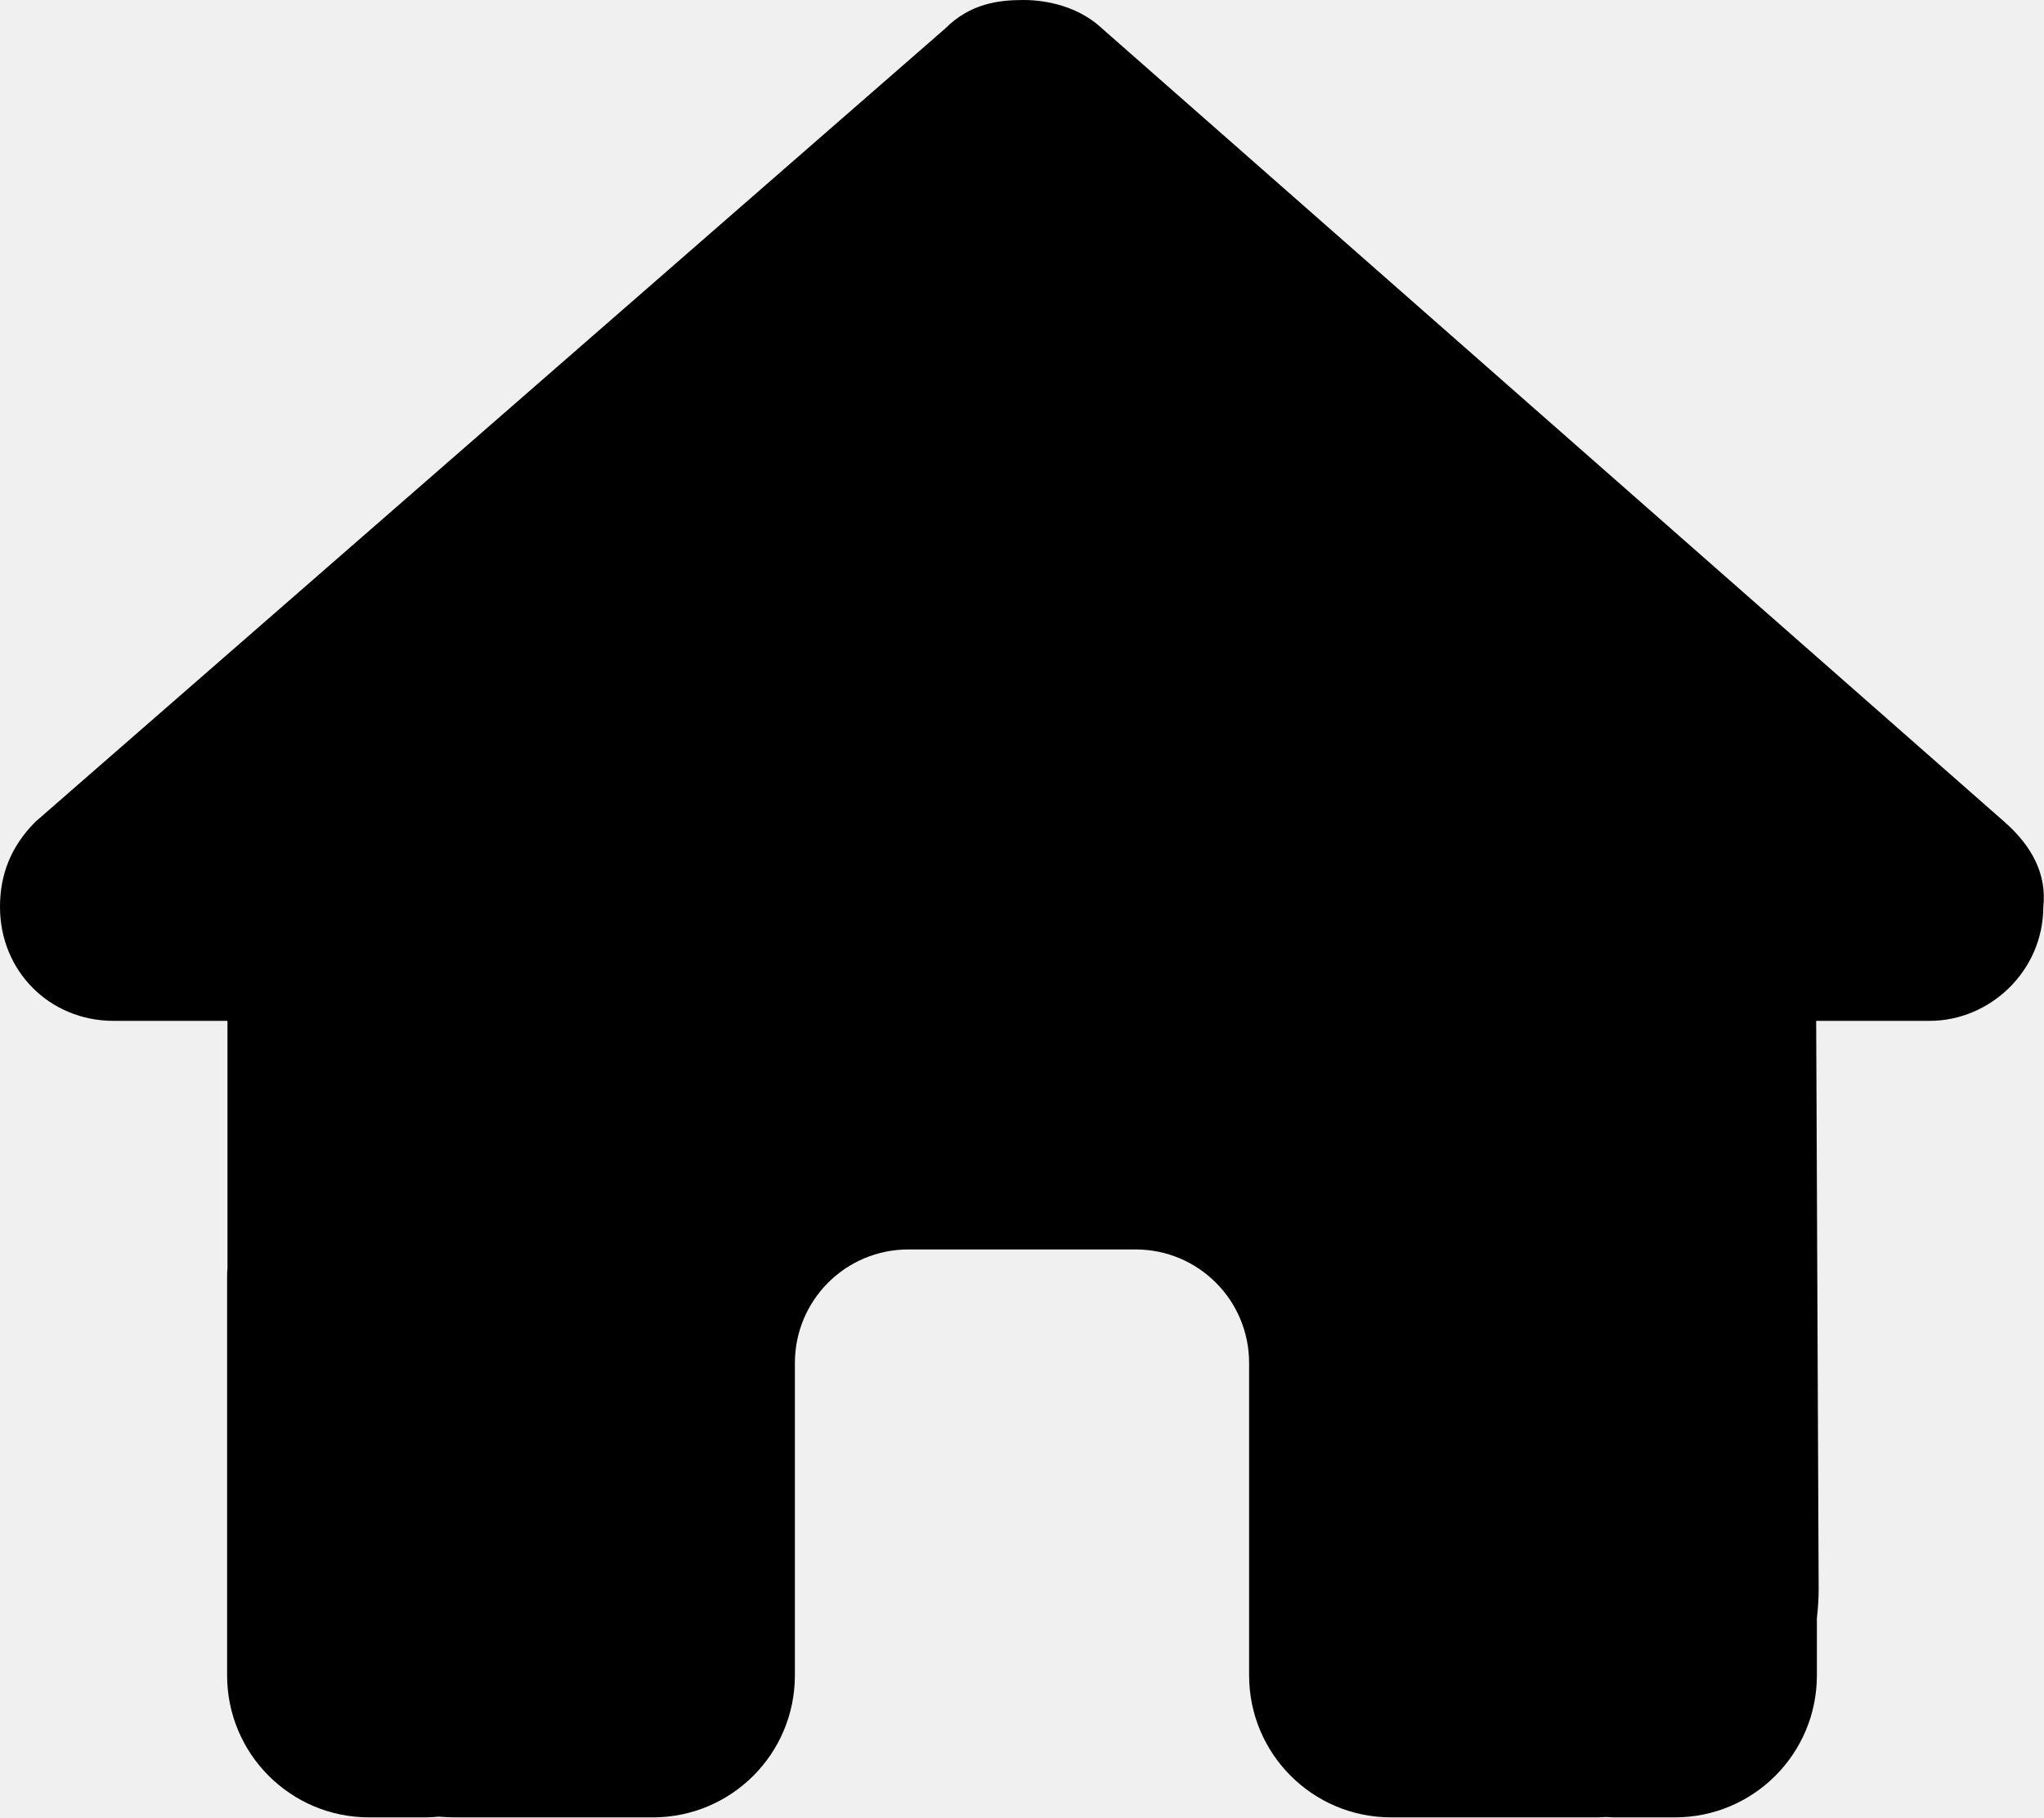
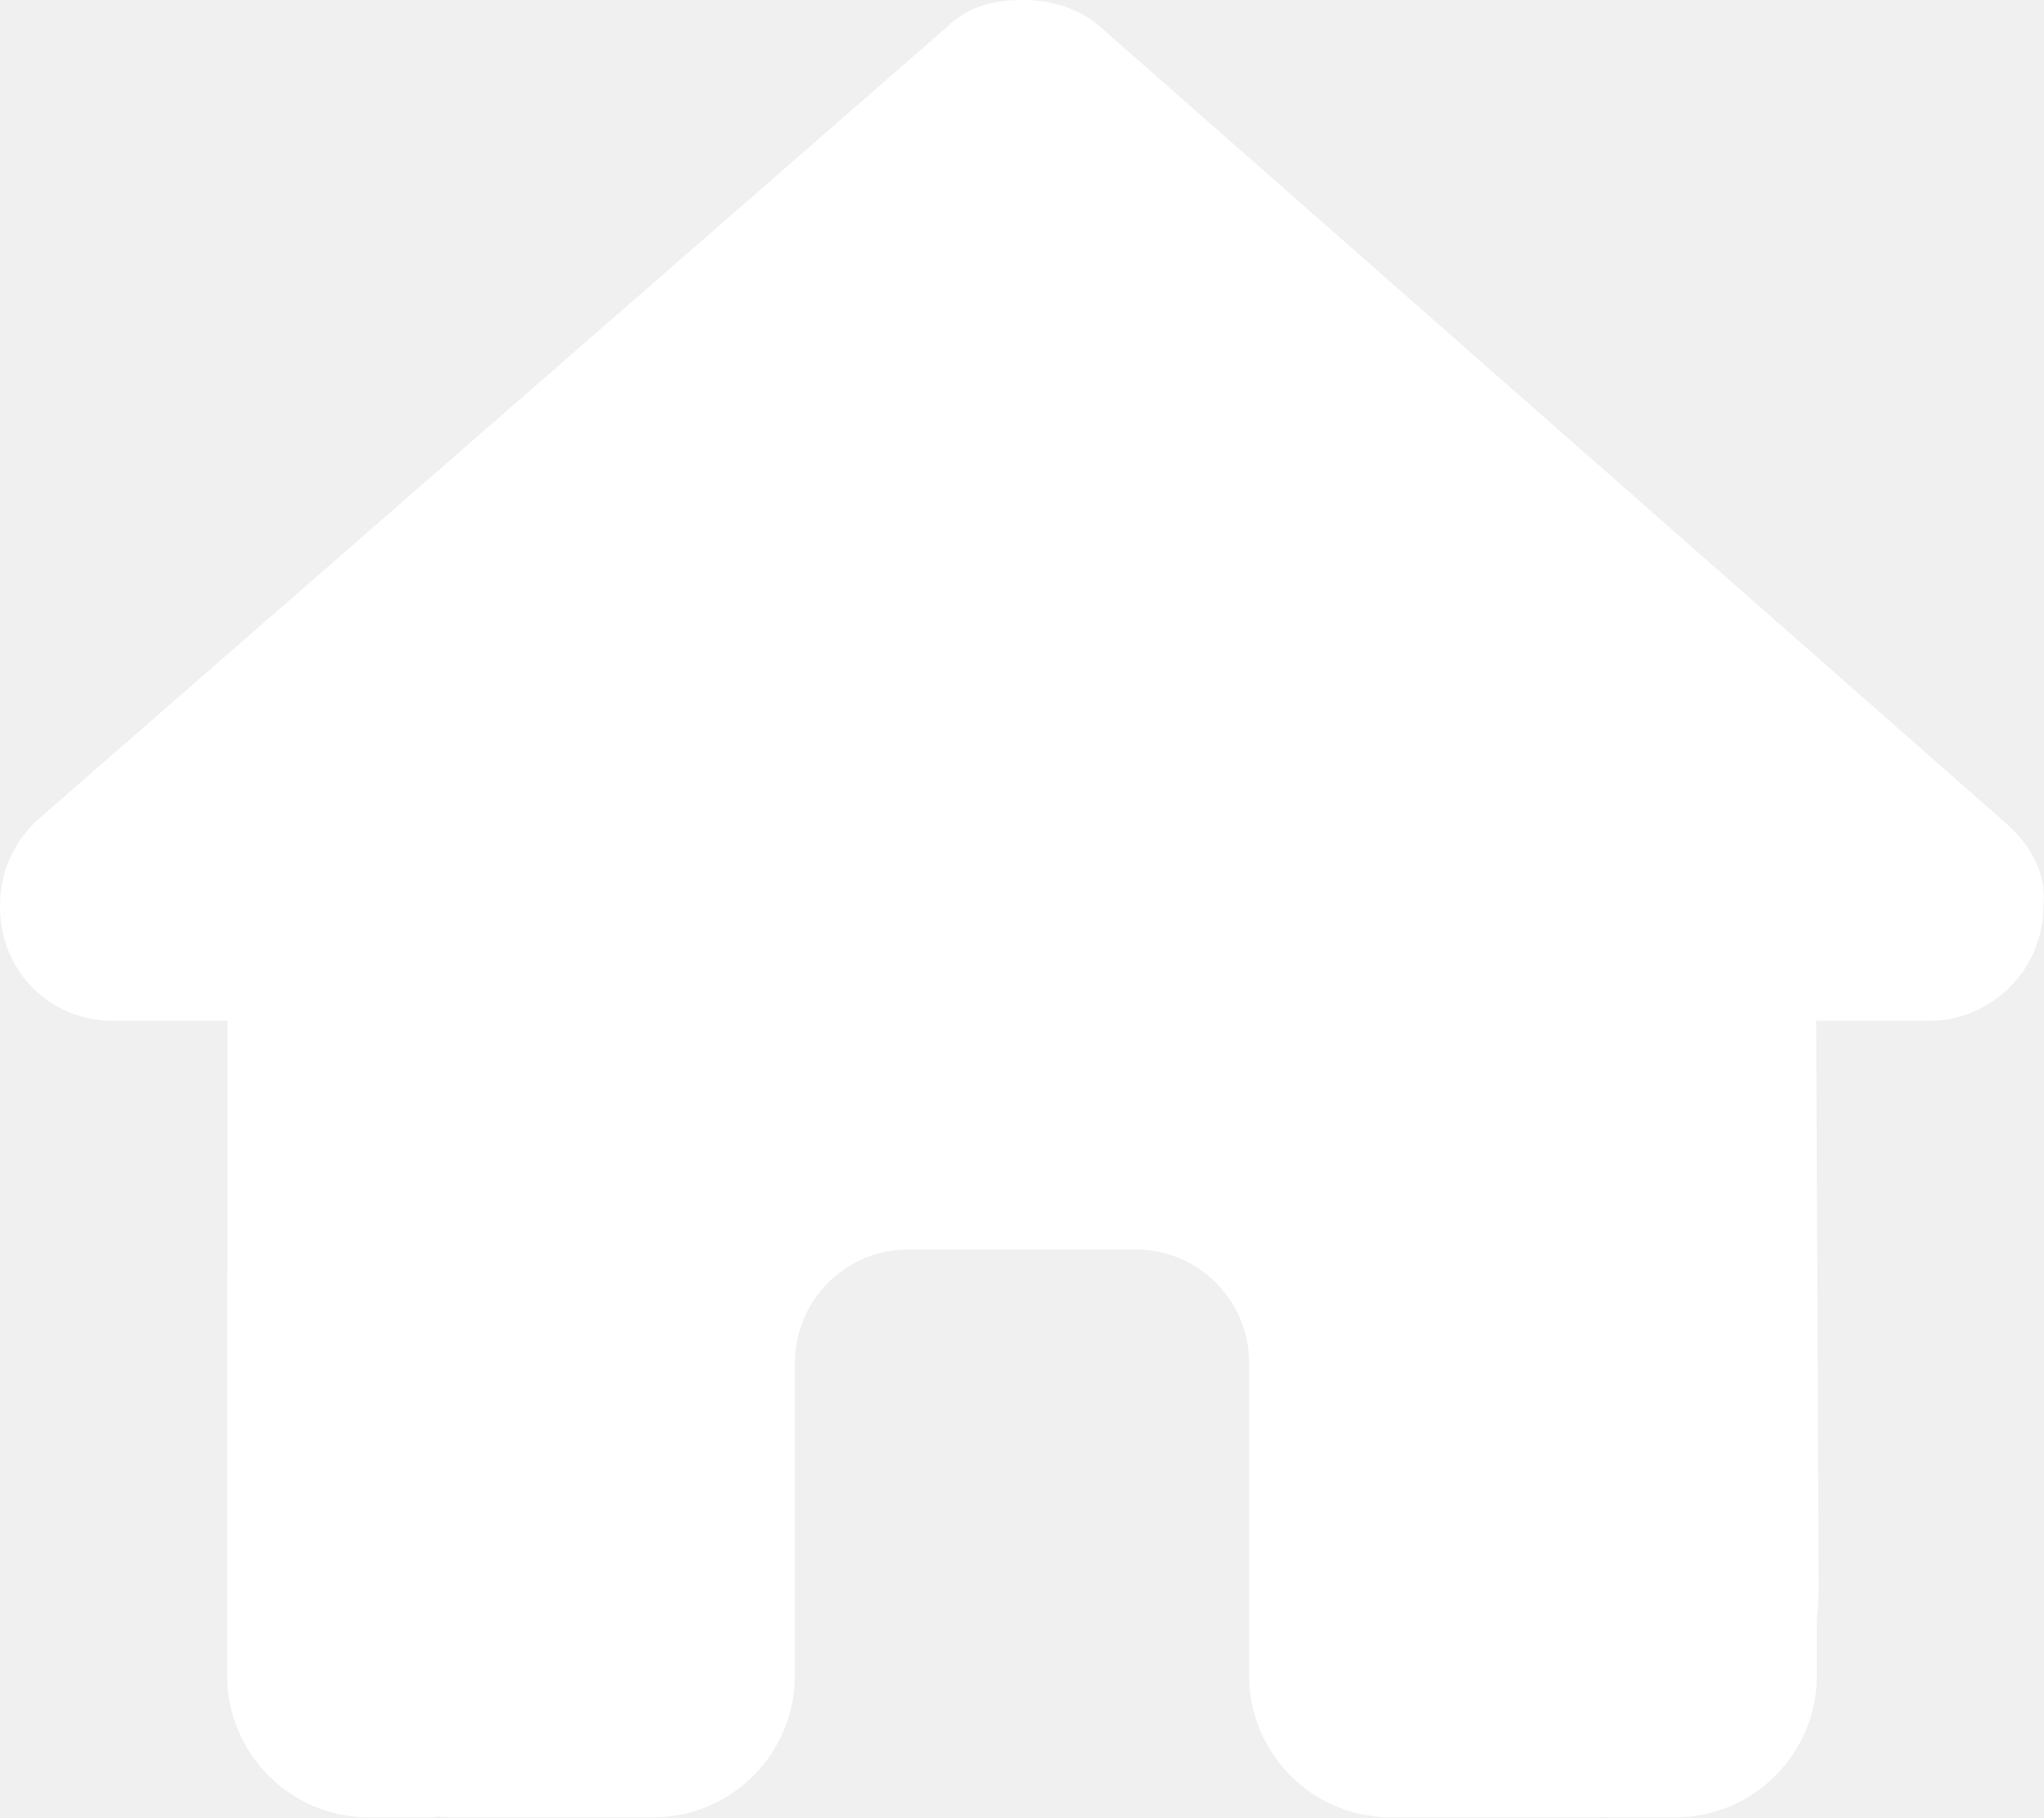
- <svg xmlns="http://www.w3.org/2000/svg" viewBox="0 0 576 512">
+ <svg xmlns="http://www.w3.org/2000/svg" viewBox="0 0 576 512" fill="white">
  <path d="M575.8 255.5c0 18-15 32.1-32 32.1h-32l.7 160.2c0 2.7-.2 5.4-.5 8.1V472c0 22.1-17.9 40-40 40H456c-1.1 0-2.2 0-3.3-.1c-1.4 .1-2.8 .1-4.2 .1H416 392c-22.1 0-40-17.9-40-40V448 384c0-17.7-14.3-32-32-32H256c-17.7 0-32 14.3-32 32v64 24c0 22.1-17.9 40-40 40H160 128.1c-1.5 0-3-.1-4.5-.2c-1.2 .1-2.4 .2-3.6 .2H104c-22.1 0-40-17.9-40-40V360c0-.9 0-1.9 .1-2.8V287.6H32c-18 0-32-14-32-32.1c0-9 3-17 10-24L266.4 8c7-7 15-8 22-8s15 2 21 7L564.8 231.5c8 7 12 15 11 24z" />
</svg>
